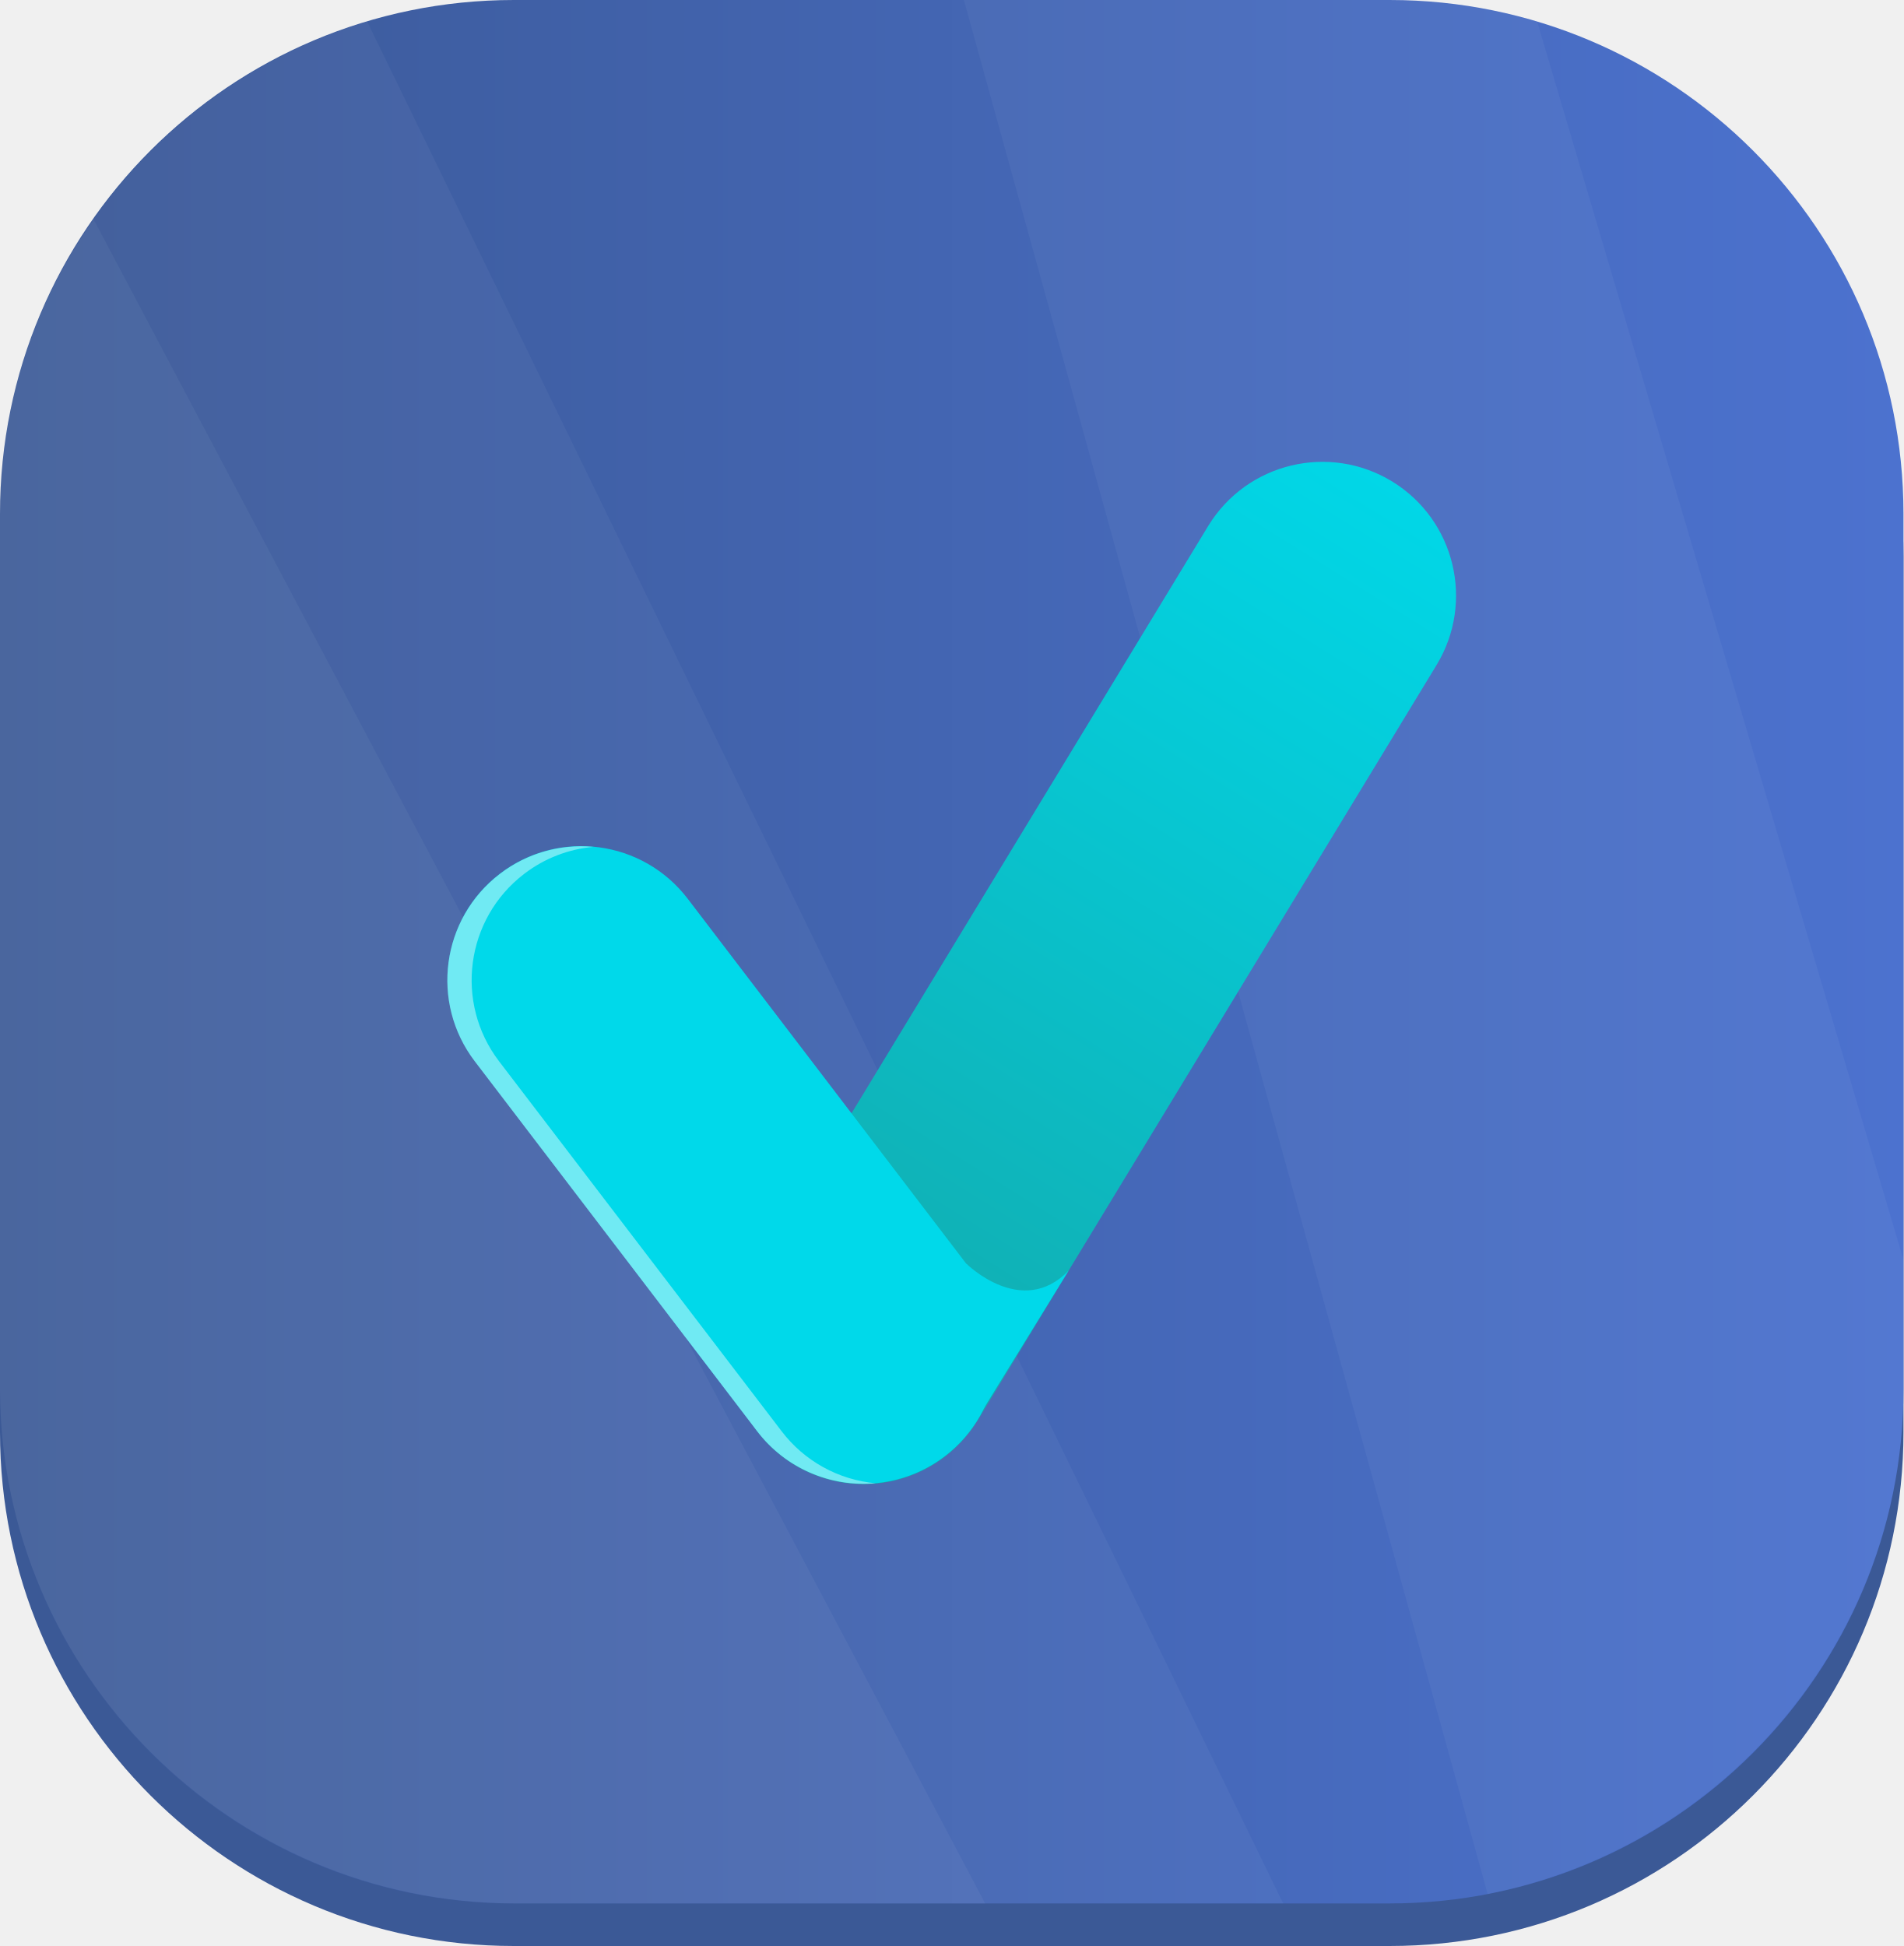
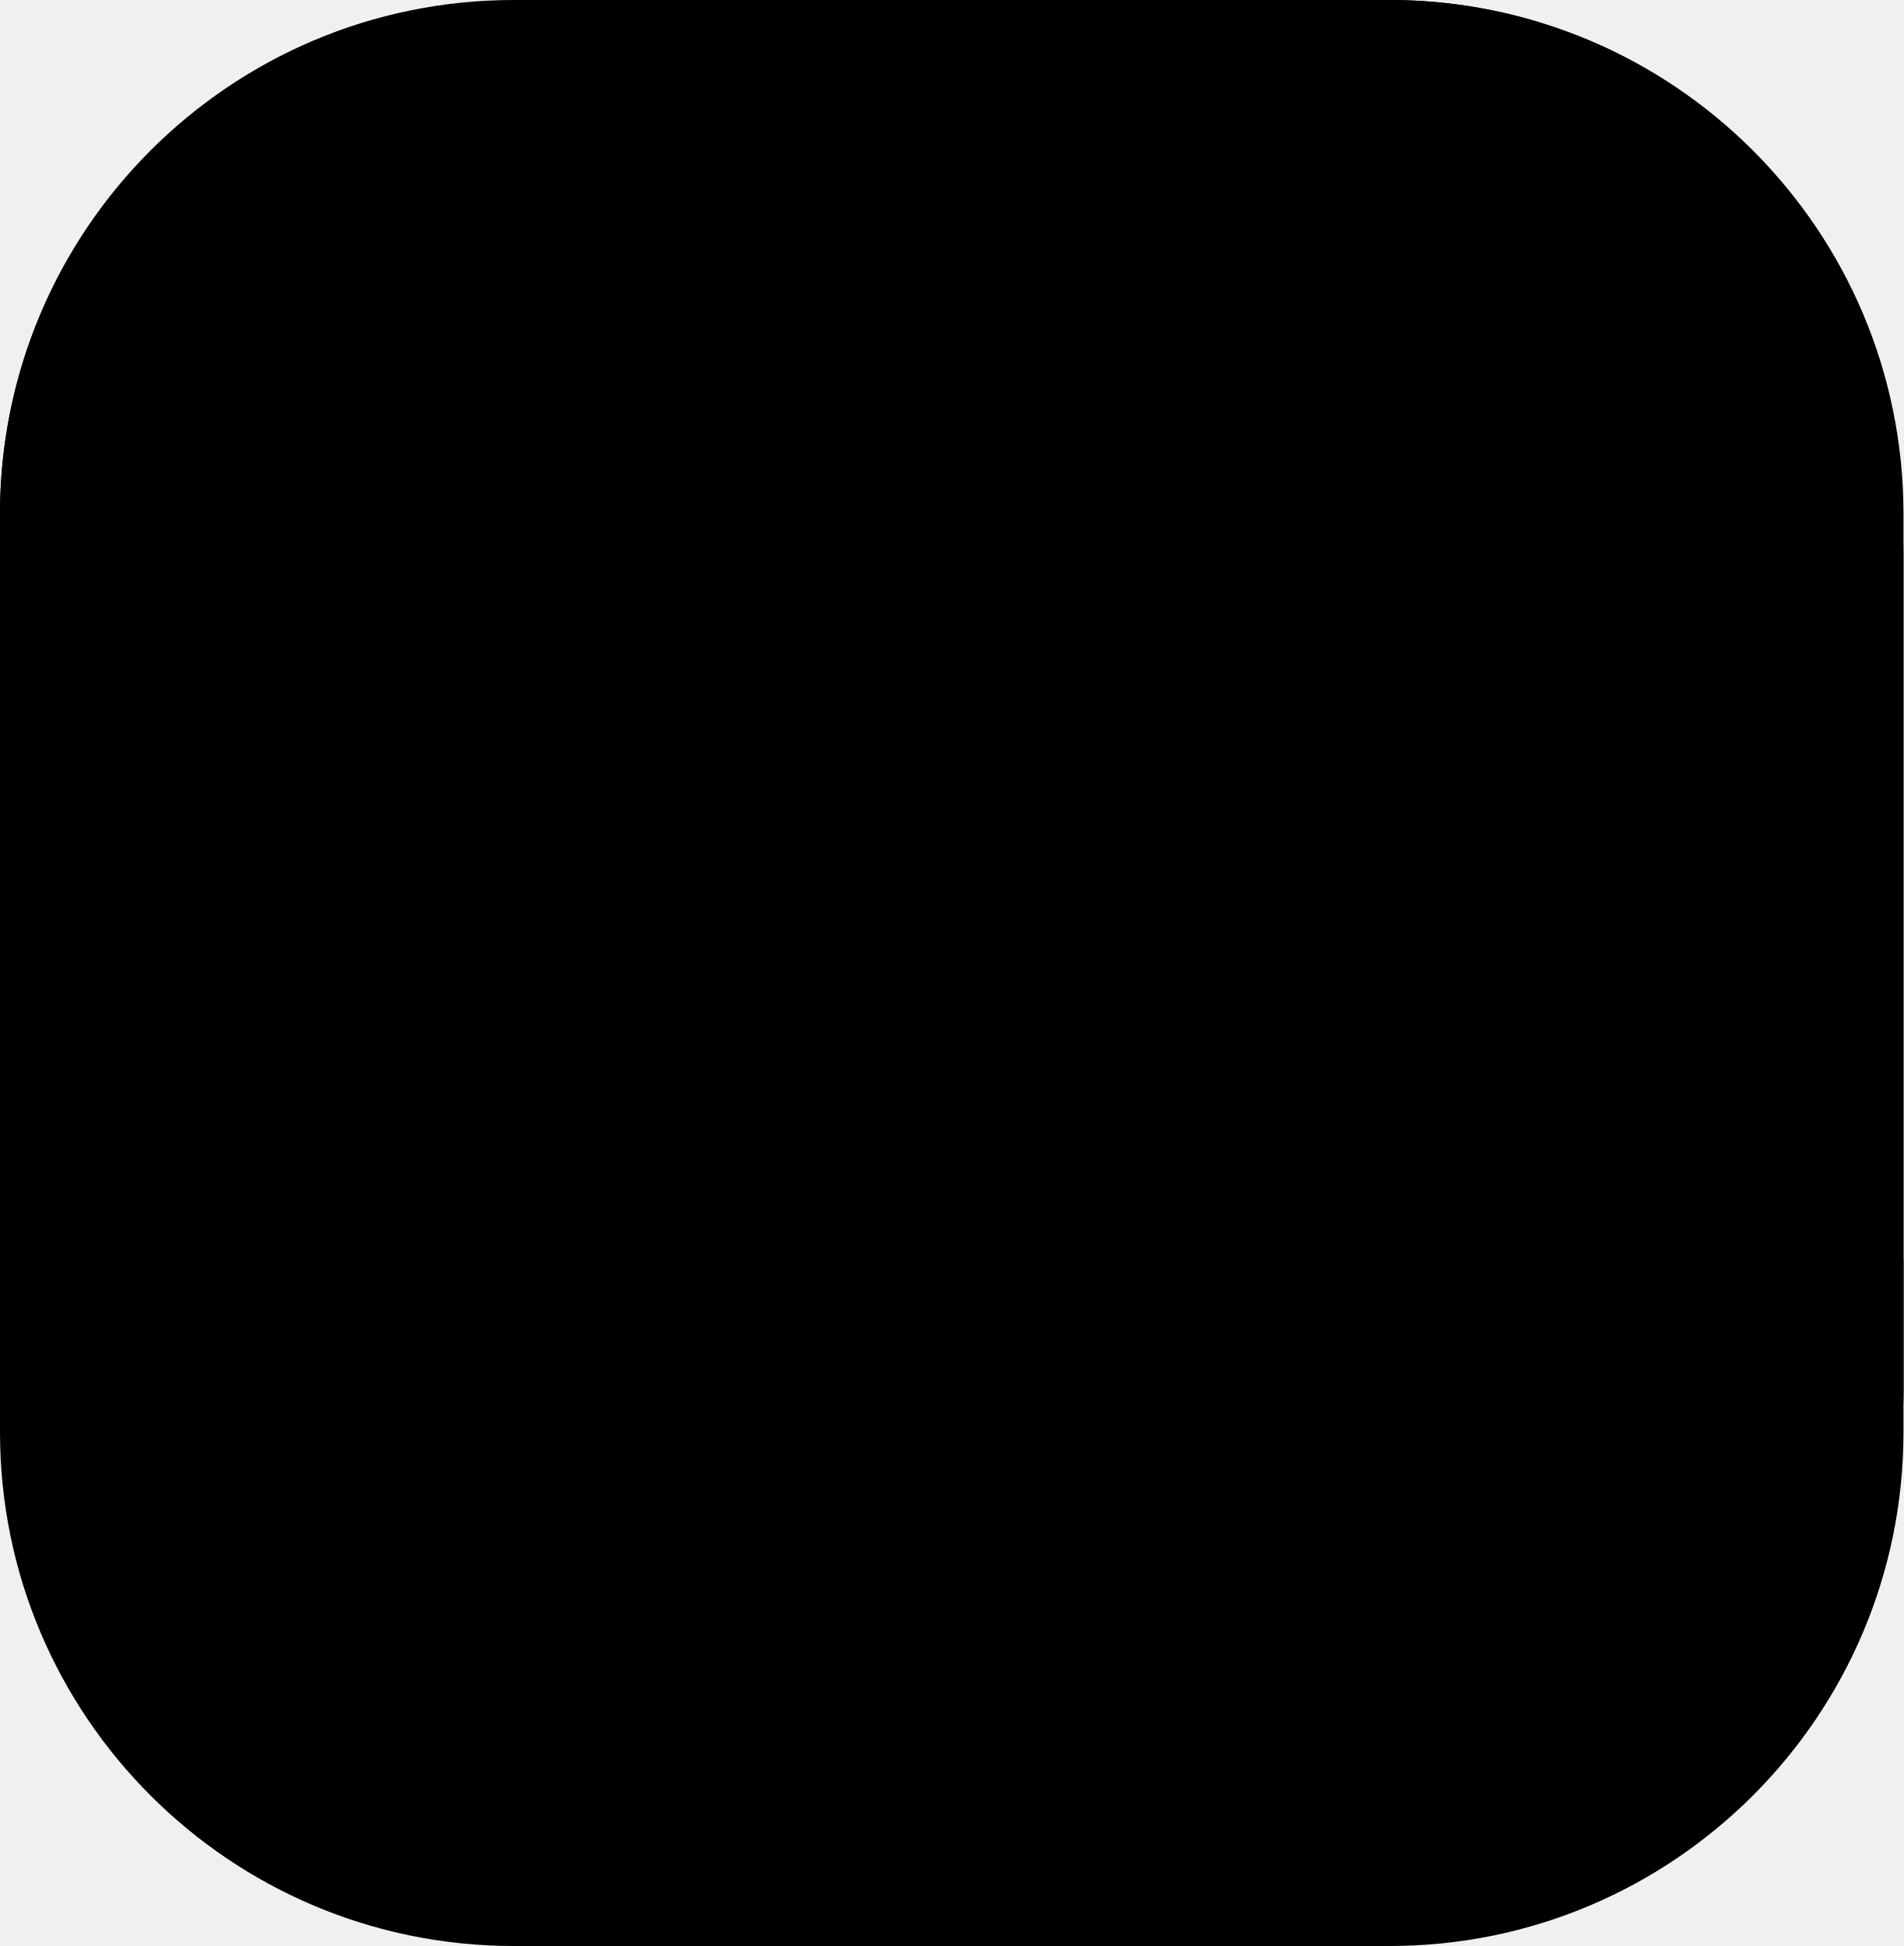
<svg xmlns="http://www.w3.org/2000/svg" id="Layer_1" data-name="Layer 1" viewBox="0 0 313 320">
  <defs>
    <style>.cls-1{fill:#3b5996;}.cls-2{fill:url(#linear-gradient);}.cls-3,.cls-4,.cls-8{fill:#fff;}.cls-3{opacity:0.08;}.cls-4{opacity:0.04;}.cls-5{fill:url(#linear-gradient-2);}.cls-6{fill:#00d9ea;}.cls-7{opacity:0.44;}</style>
    <linearGradient id="linear-gradient" y1="156.5" x2="313" y2="156.5" gradientUnits="userSpaceOnUse">
      <stop offset="0" stop-color="#3b5996" />
      <stop offset="1" stop-color="#4c72cf" />
    </linearGradient>
    <linearGradient id="linear-gradient-2" x1="277.37" y1="112.41" x2="183.37" y2="263.08" gradientUnits="userSpaceOnUse">
      <stop offset="0" stop-color="#00d9ea" />
      <stop offset="1" stop-color="#12acaf" />
    </linearGradient>
  </defs>
-   <rect class="cls-1" y="7" width="313" height="313" rx="84.5" ry="84.5" />
-   <rect class="cls-2" width="313" height="313" rx="84.5" ry="84.5" />
-   <path class="cls-3" d="M43.29,124V268a84.75,84.75,0,0,0,84.5,84.5h77.5L58.68,75.57A83.83,83.83,0,0,0,43.29,124Z" transform="translate(-43.29 -39.5)" />
-   <path class="cls-4" d="M58.68,75.57,205.29,352.5h49L103.67,43.05A85,85,0,0,0,58.68,75.57Z" transform="translate(-43.29 -39.5)" />
-   <path class="cls-4" d="M356.29,268V246.67L296.07,43.09a84,84,0,0,0-24.28-3.59h-70l86.12,311.43C326.75,343.34,356.29,309,356.29,268Z" transform="translate(-43.29 -39.5)" />
-   <path class="cls-5" d="M279.5,148.88,204.05,273.07a22,22,0,0,1-30.21,7.26h0a22,22,0,0,1-7.26-30.21L242,125.93a22,22,0,0,1,30.21-7.26h0A22,22,0,0,1,279.5,148.88Z" transform="translate(-43.29 -39.5)" />
-   <rect class="cls-6" x="140.06" y="170.77" width="44.04" height="120.53" rx="22.02" ry="22.02" transform="translate(-150.22 106.23) rotate(-37.35)" />
-   <g class="cls-7">
-     <path class="cls-8" d="M171.81,274.84,125.34,214a22,22,0,0,1,4.13-30.79l.08-.06a21.86,21.86,0,0,1,11.32-4.39,21.89,21.89,0,0,0-15.31,4.39l-.08.06A22,22,0,0,0,121.34,214l46.48,60.89a22,22,0,0,0,19.48,8.52A21.92,21.92,0,0,1,171.81,274.84Z" transform="translate(-43.29 -39.5)" />
+   <rect className="cls-1" y="7" width="313" height="313" rx="84.5" ry="84.5" />
+   <rect className="cls-2" width="313" height="313" rx="84.5" ry="84.5" />
+   <path className="cls-3" d="M43.29,124V268a84.75,84.75,0,0,0,84.5,84.5h77.5L58.68,75.57A83.83,83.83,0,0,0,43.29,124Z" transform="translate(-43.29 -39.5)" />
+   <path className="cls-4" d="M58.68,75.57,205.29,352.5h49L103.67,43.05A85,85,0,0,0,58.68,75.57Z" transform="translate(-43.29 -39.5)" />
+   <path className="cls-4" d="M356.29,268V246.67L296.07,43.09a84,84,0,0,0-24.28-3.59h-70l86.12,311.43C326.75,343.34,356.29,309,356.29,268Z" transform="translate(-43.29 -39.5)" />
+   <path className="cls-5" d="M279.5,148.88,204.05,273.07a22,22,0,0,1-30.21,7.26h0a22,22,0,0,1-7.26-30.21L242,125.93a22,22,0,0,1,30.21-7.26h0A22,22,0,0,1,279.5,148.88Z" transform="translate(-43.29 -39.5)" />
+   <rect className="cls-6" x="140.06" y="170.77" width="44.04" height="120.53" rx="22.02" ry="22.02" transform="translate(-150.22 106.23) rotate(-37.35)" />
+   <g className="cls-7">
+     <path className="cls-8" d="M171.81,274.84,125.34,214a22,22,0,0,1,4.13-30.79l.08-.06a21.86,21.86,0,0,1,11.32-4.39,21.89,21.89,0,0,0-15.31,4.39l-.08.06A22,22,0,0,0,121.34,214l46.48,60.89a22,22,0,0,0,19.48,8.52A21.92,21.92,0,0,1,171.81,274.84Z" transform="translate(-43.29 -39.5)" />
  </g>
-   <path class="cls-6" d="M202.2,247.3s9.11,9.09,16.81,1.14l-14,22.72Z" transform="translate(-43.29 -39.5)" />
+   <path className="cls-6" d="M202.2,247.3s9.11,9.09,16.81,1.14l-14,22.72Z" transform="translate(-43.29 -39.5)" />
</svg>
